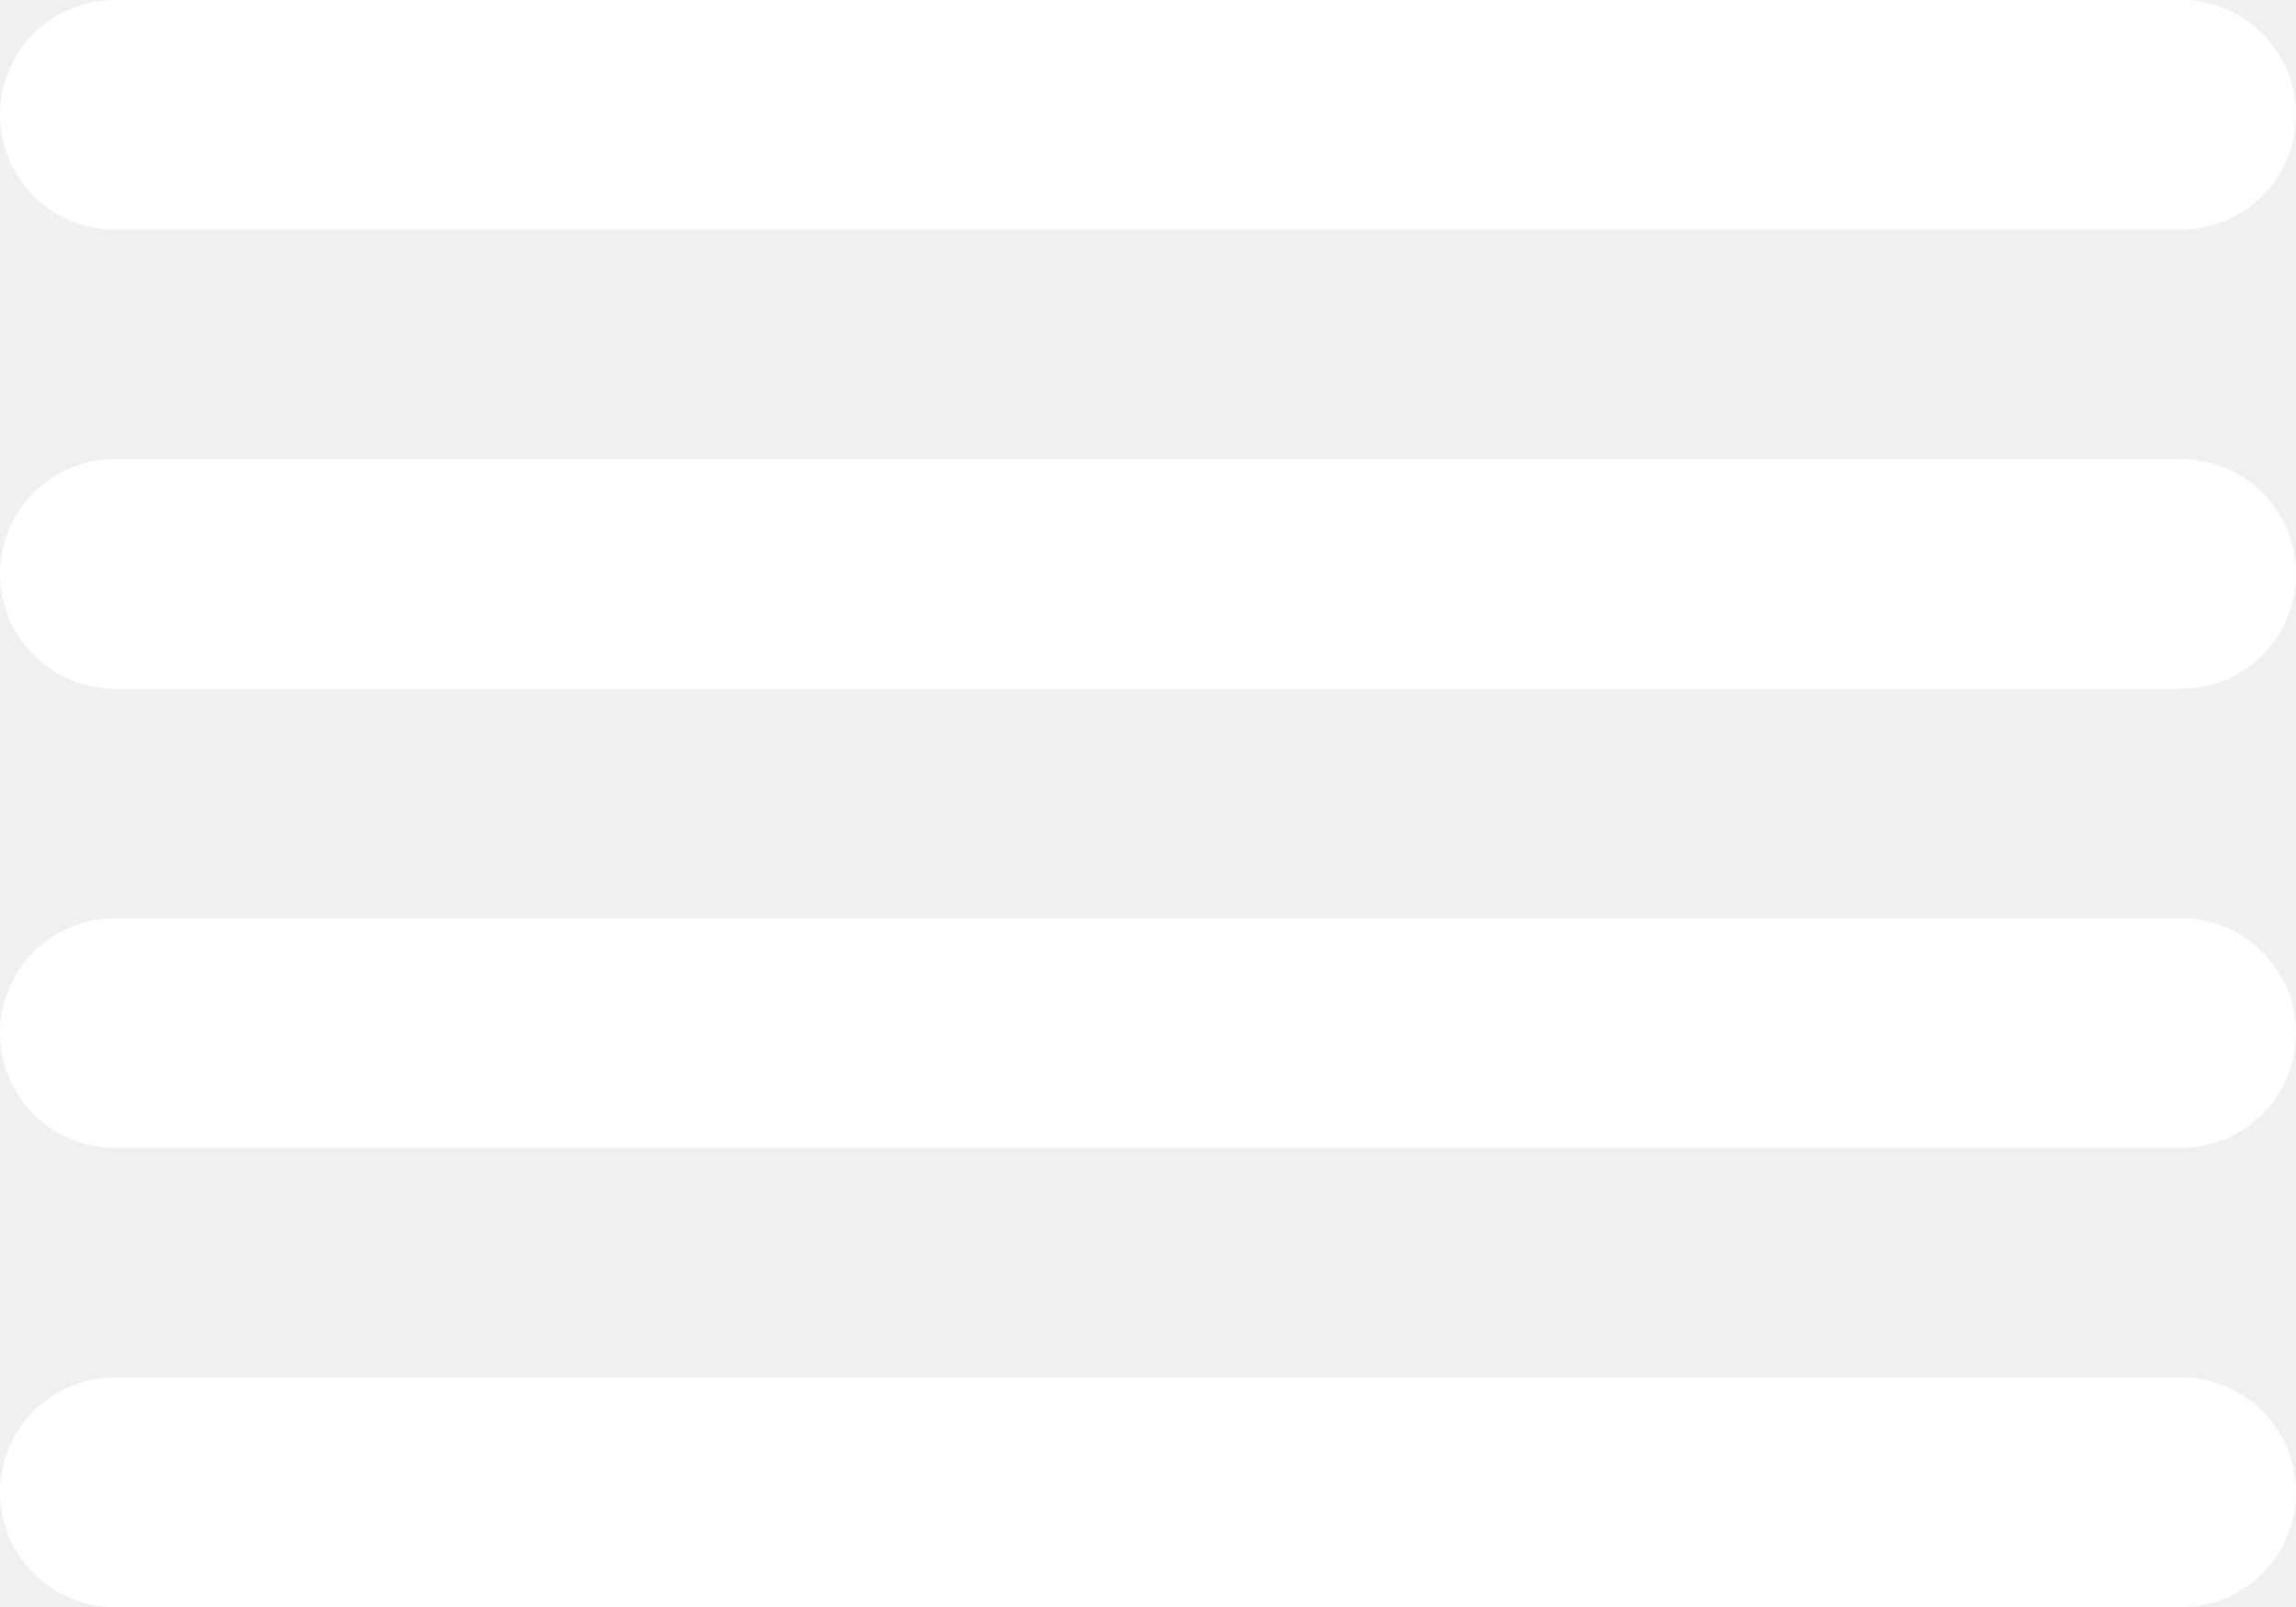
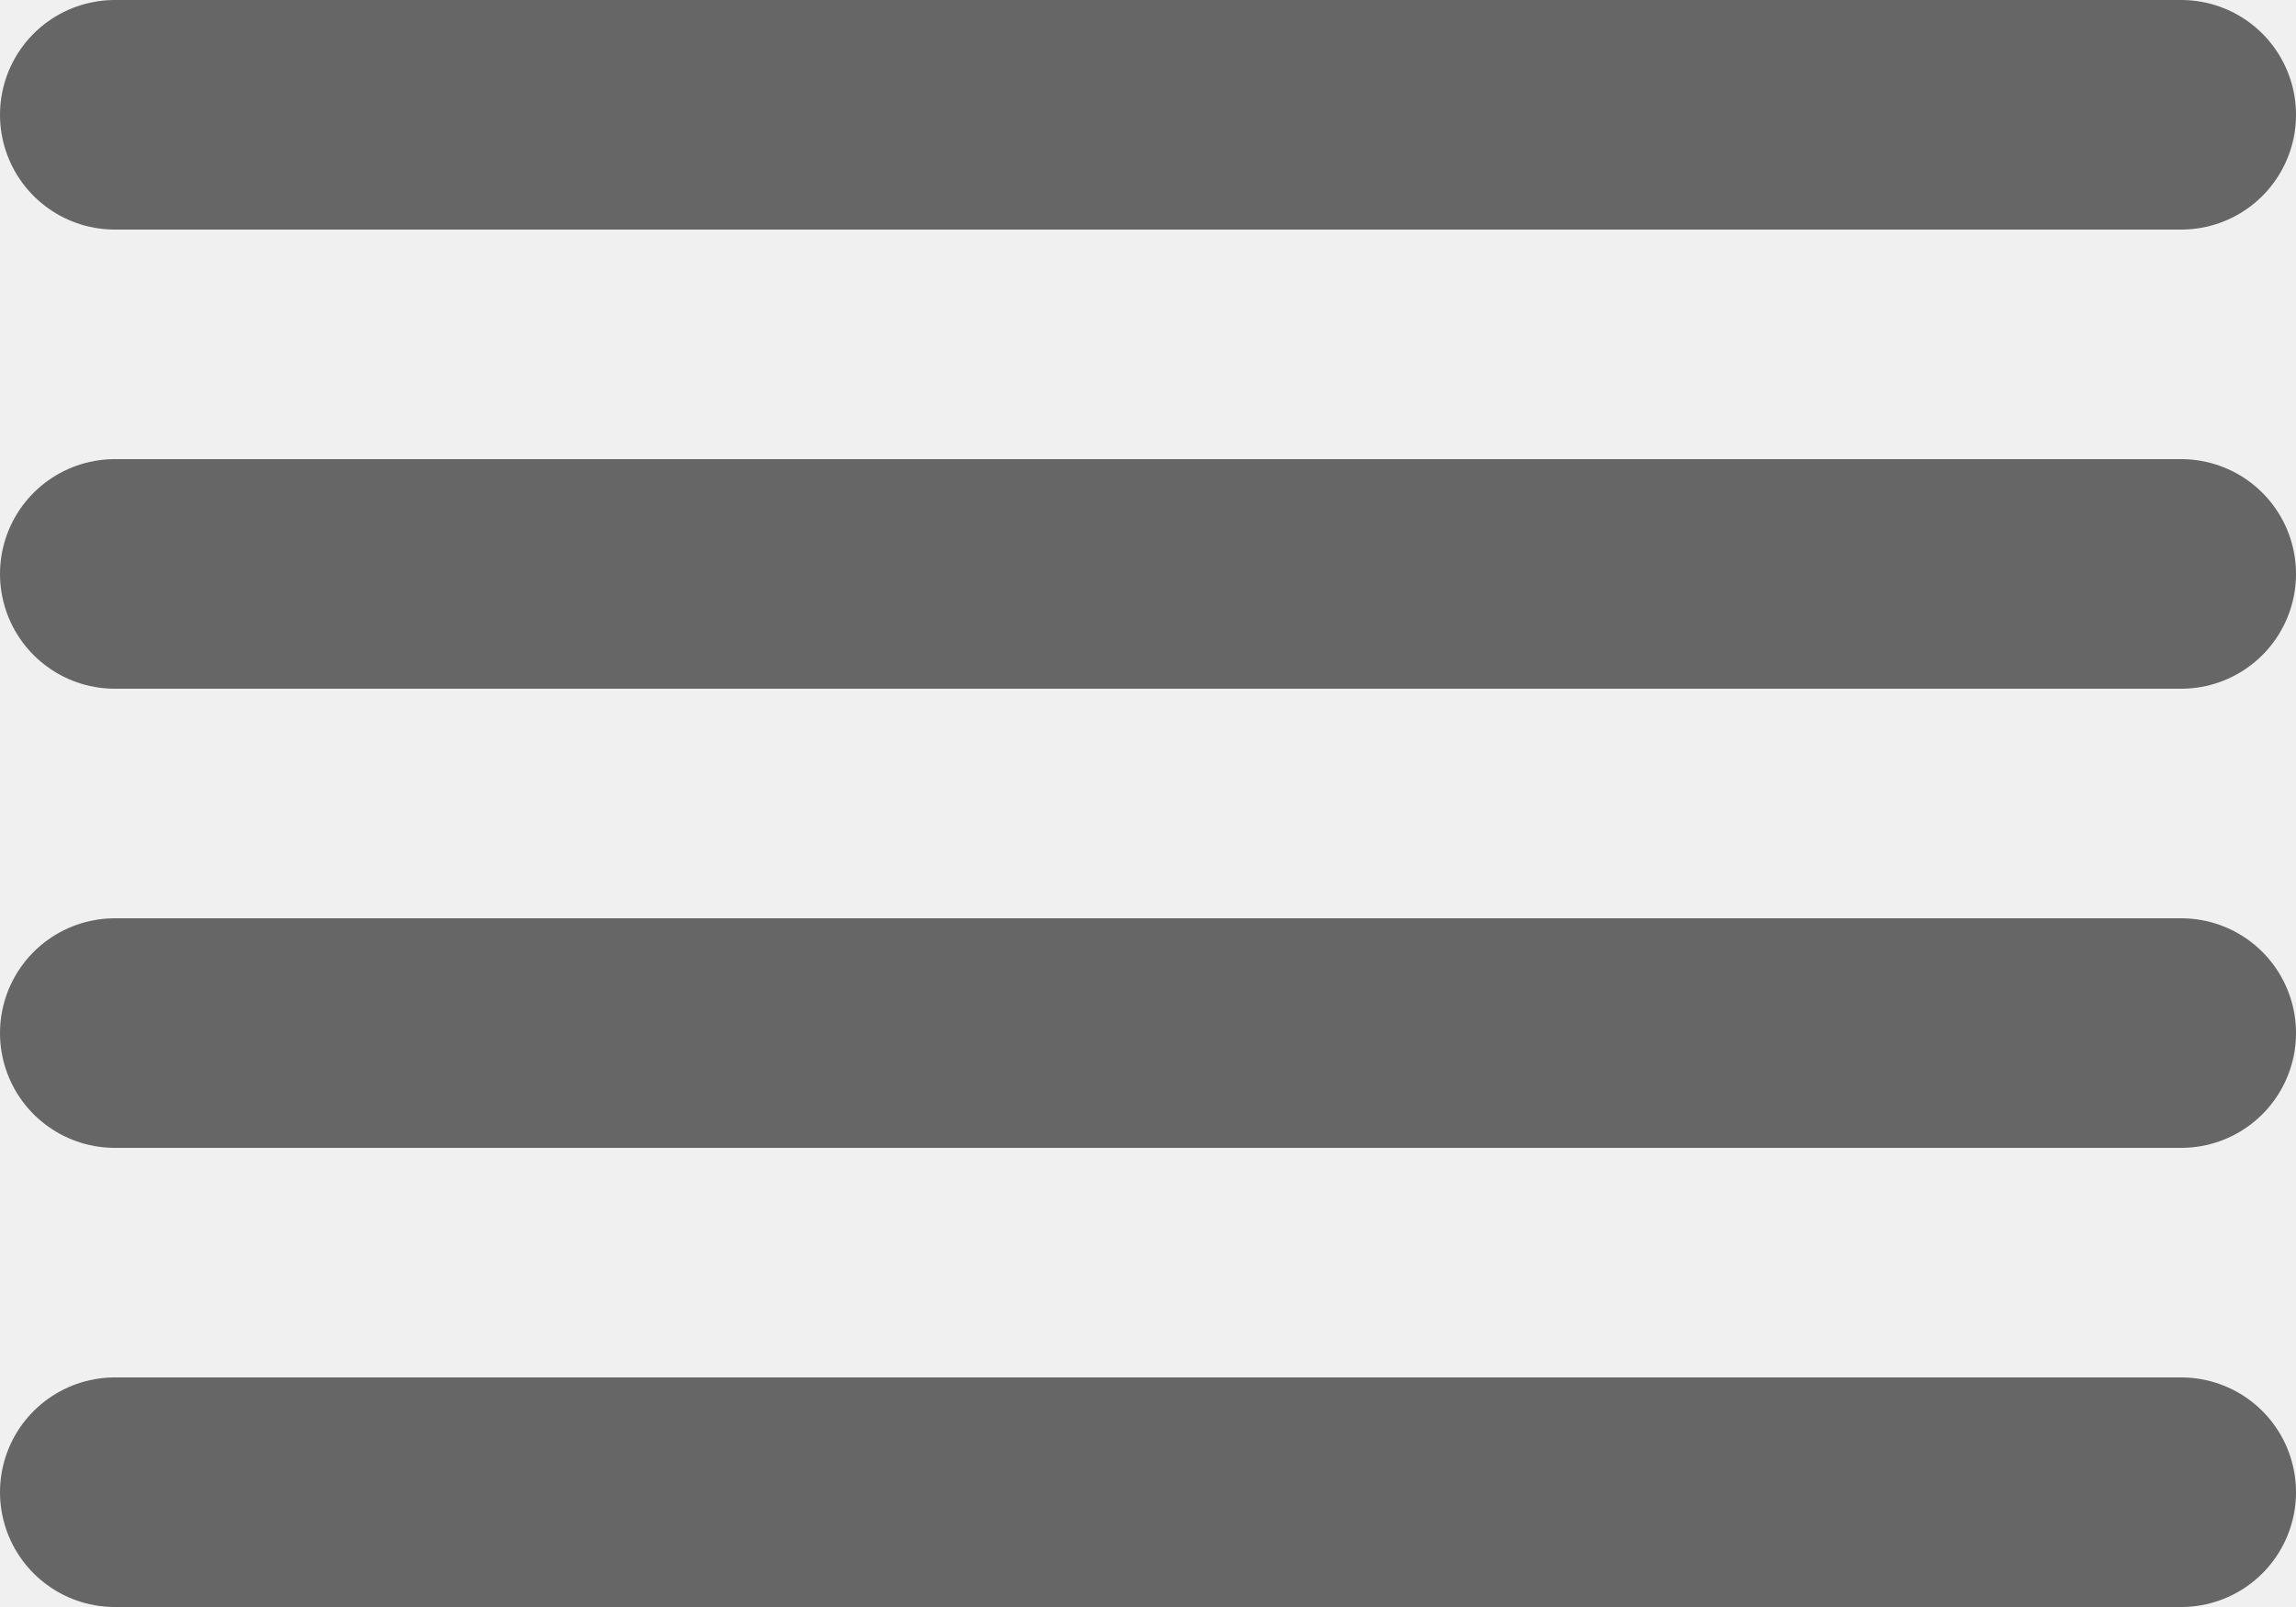
<svg xmlns="http://www.w3.org/2000/svg" viewBox="0 0 20 14">
  <defs>
-     <style>.cls-1{fill:none;stroke:#fff;stroke-linecap:round;stroke-linejoin:round;stroke-width:2px;}</style>
+     <style>.cls-1{fill:none;stroke:#666;stroke-linecap:round;stroke-linejoin:round;stroke-width:2px;}</style>
  </defs>
  <g id="Layer_2" data-name="Layer 2">
    <g id="Layer_1-2" data-name="Layer 1">
      <line class="cls-1" x1="19" y1="5" x2="1" y2="5" />
      <line class="cls-1" x1="19" y1="1" x2="1" y2="1" />
      <line class="cls-1" x1="19" y1="9" x2="1" y2="9" />
      <line class="cls-1" x1="19" y1="13" x2="1" y2="13" />
    </g>
  </g>
</svg>
